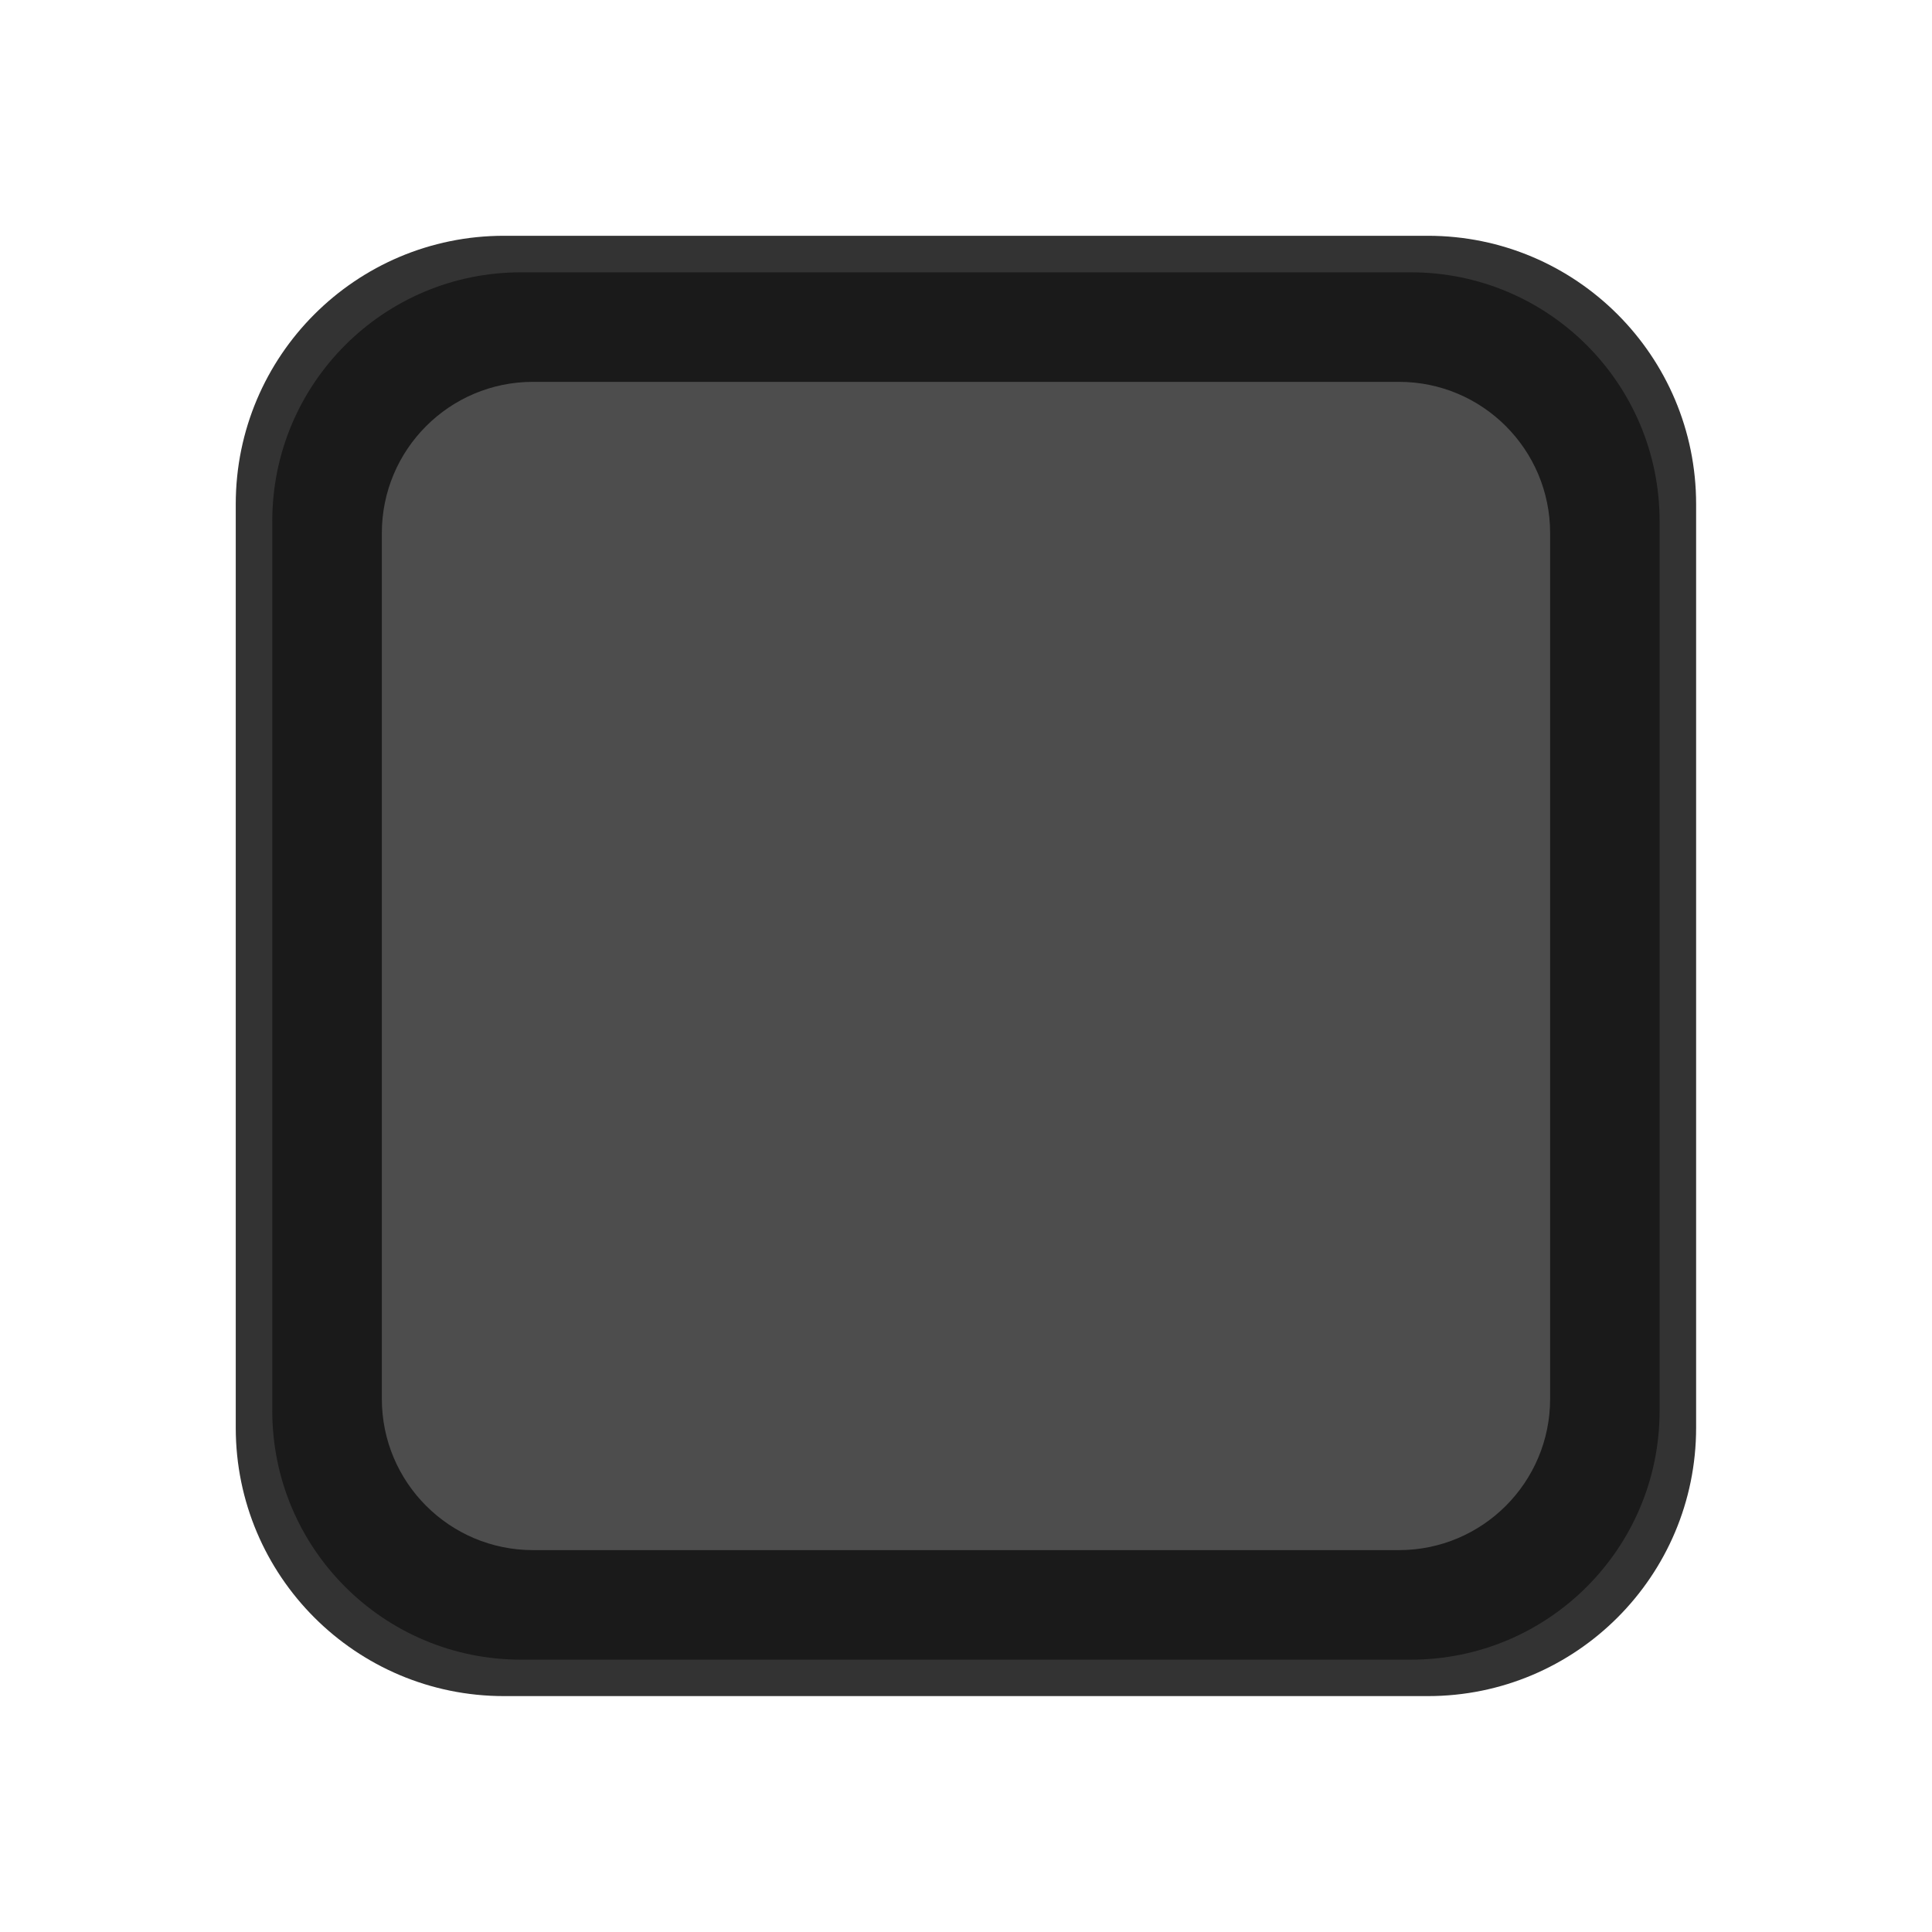
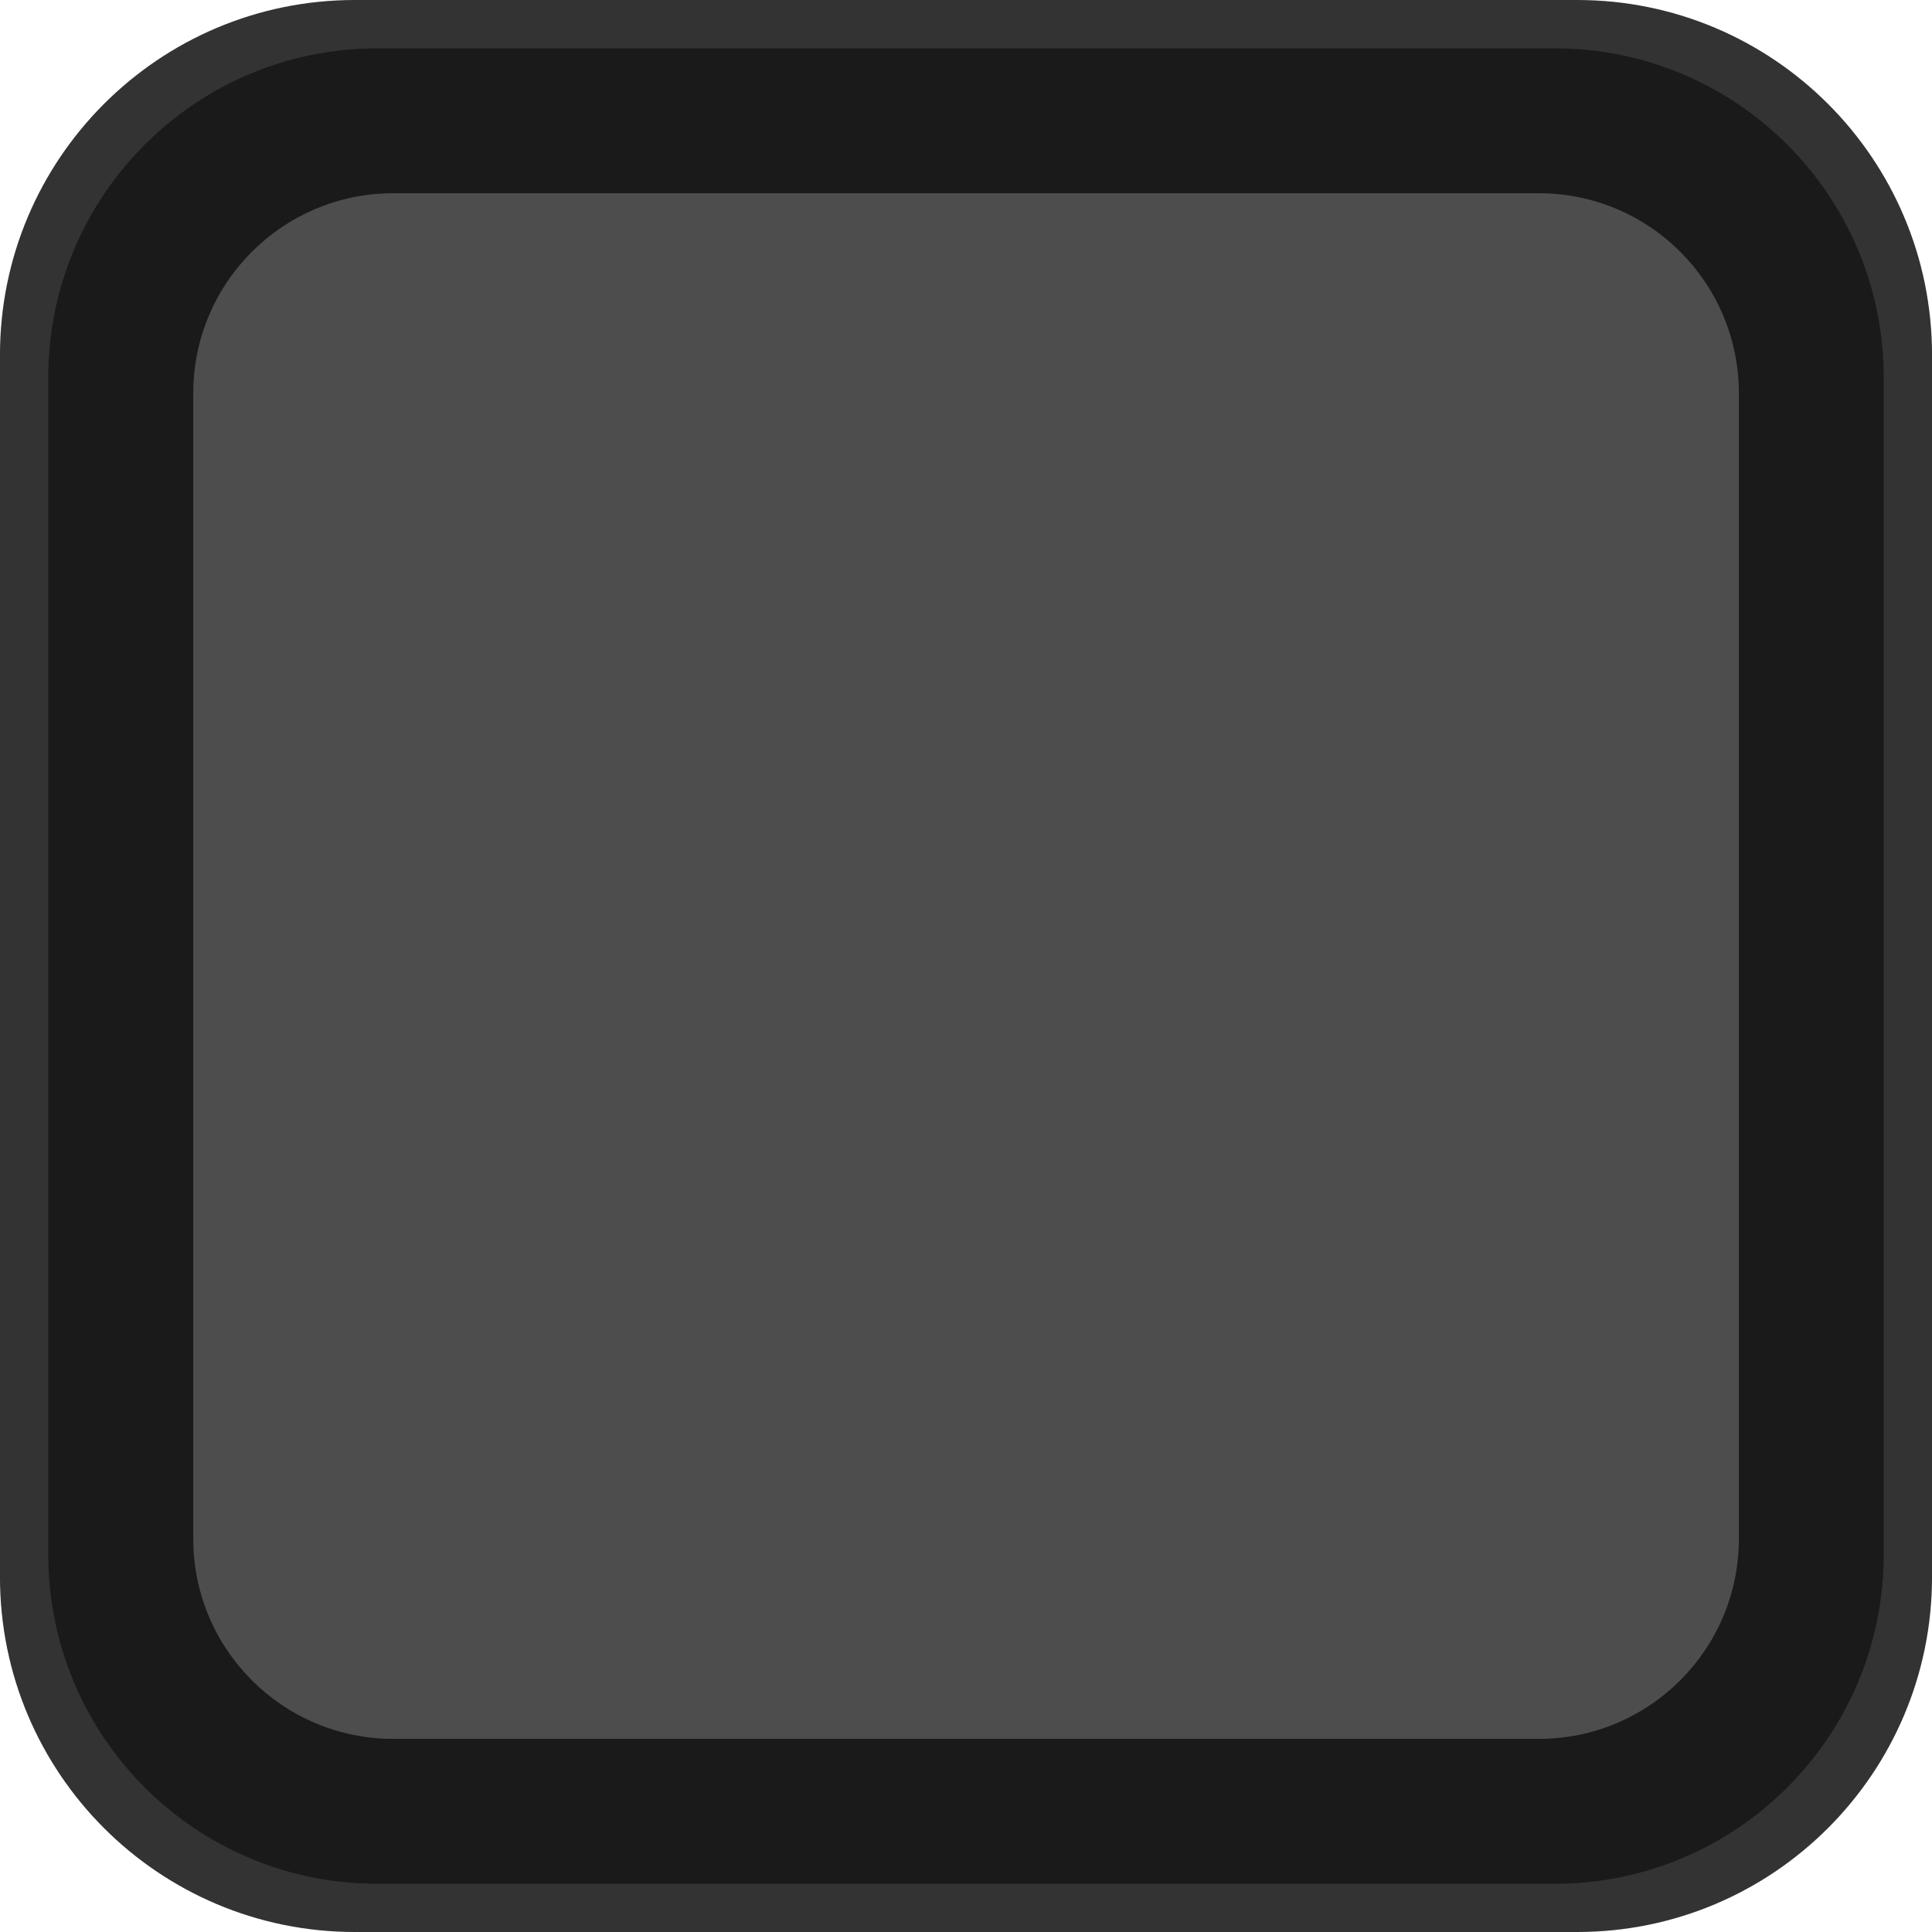
- <svg xmlns="http://www.w3.org/2000/svg" width="25" height="25" viewBox="0 0 6.615 6.615" version="1.1" id="svg20198">
+ <svg xmlns="http://www.w3.org/2000/svg" width="18.898" height="18.898" viewBox="0 0 5 5" version="1.1" id="svg20198">
  <defs id="defs20192" />
-   <g id="layer1" transform="translate(-80.57476,-117.9422)">
+   <g id="layer1" transform="translate(-81.38204,-118.7495)">
    <g transform="matrix(0.3351484,0,0,-0.3352954,-224.0132,506.0039)" id="g20169" style="stroke-width:1.052">
      <g transform="matrix(0.9950149,0,0,0.9950778,32.58576,3.859904)" id="g20169-3" style="stroke-width:1.113">
        <rect style="opacity:1;fill:#333333;fill-opacity:1;stroke:none;stroke-width:0.591;stroke-miterlimit:4;stroke-dasharray:none;stroke-opacity:1" id="rect15" width="14.994" height="14.986" x="883.04" y="-1156.799" transform="scale(1,-1)" ry="2.754" />
        <rect style="opacity:1;fill:#1a1a1a;fill-opacity:1;stroke:none;stroke-width:0.591;stroke-miterlimit:4;stroke-dasharray:none;stroke-opacity:1" id="rect15-6" width="14.244" height="14.237" x="883.415" y="-1156.424" transform="scale(1,-1)" ry="2.553" />
        <rect style="opacity:1;fill:#4d4d4d;fill-opacity:1;stroke:none;stroke-width:0.498;stroke-linejoin:round;stroke-miterlimit:4;stroke-dasharray:none;stroke-opacity:1" id="rect15-6-9" width="11.995" height="11.989" x="884.54" y="-1155.3" transform="scale(1,-1)" ry="1.552" />
      </g>
    </g>
  </g>
</svg>
